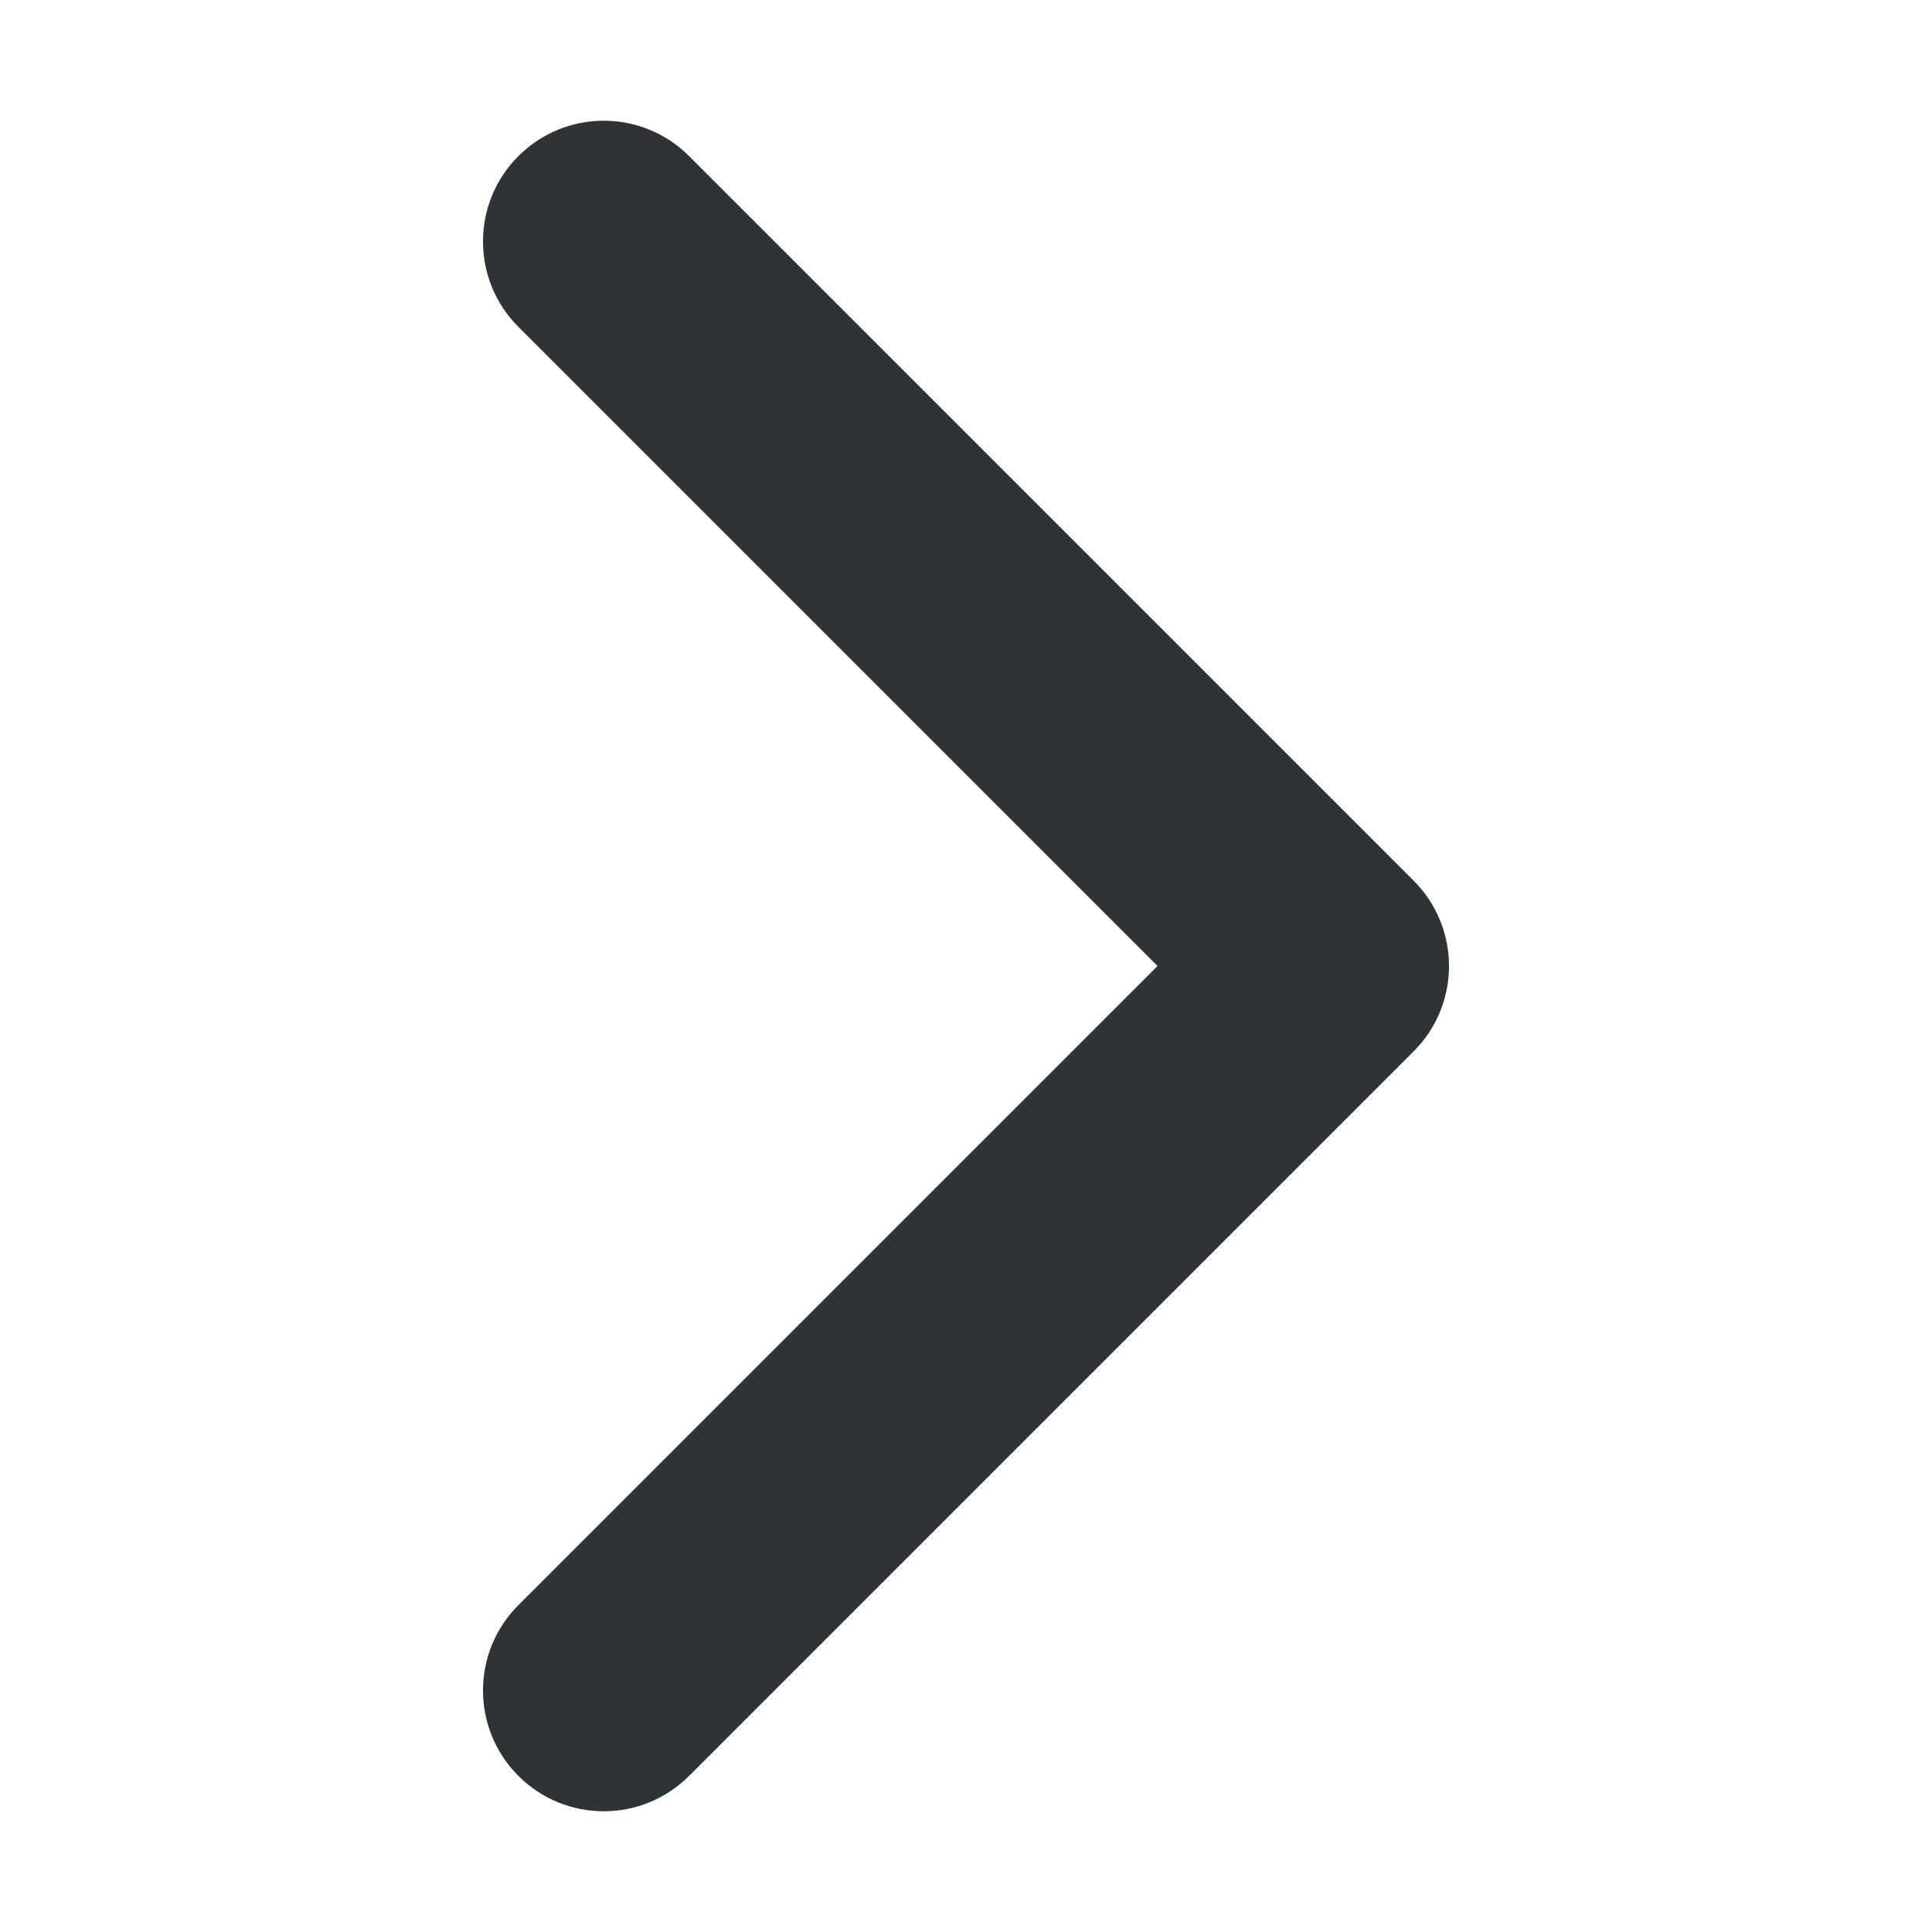
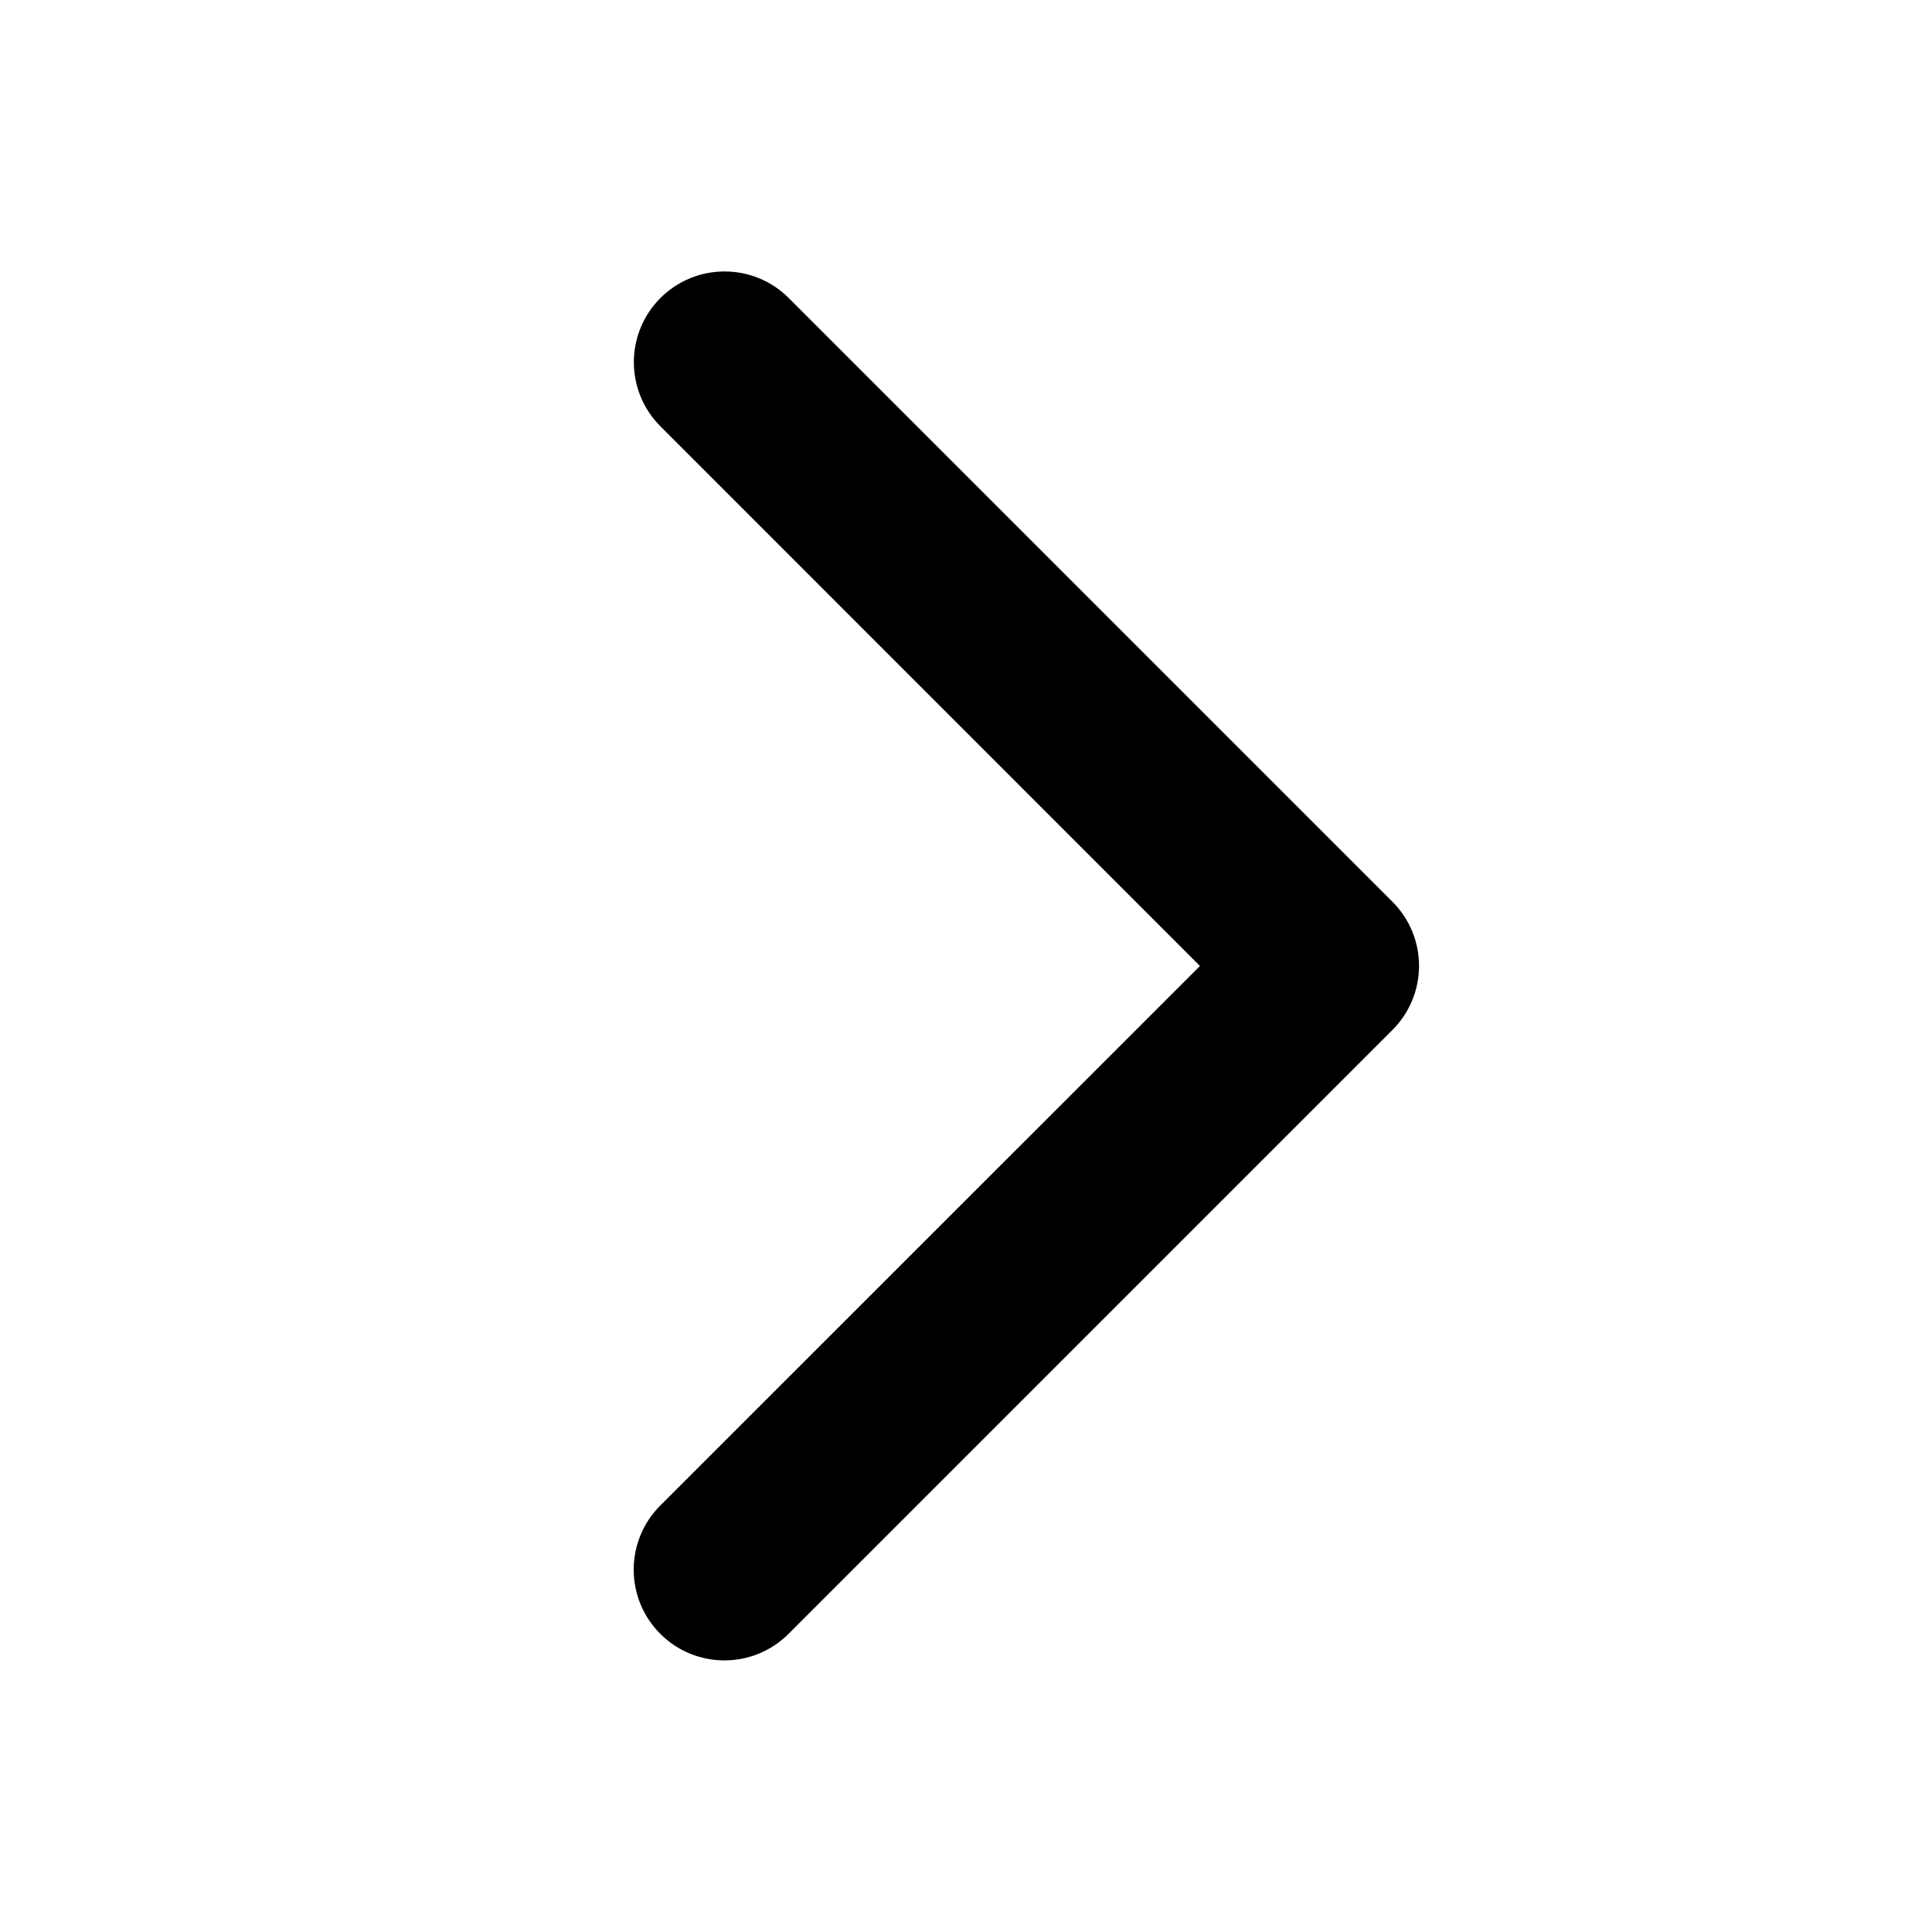
- <svg xmlns="http://www.w3.org/2000/svg" height="16px" viewBox="0 0 16 16" width="16px">
-   <path d="m 4 2 c 0 -0.266 0.105 -0.52 0.293 -0.707 c 0.391 -0.391 1.023 -0.391 1.414 0 l 6 6 c 0.188 0.188 0.293 0.441 0.293 0.707 s -0.105 0.52 -0.293 0.707 l -6 6 c -0.391 0.391 -1.023 0.391 -1.414 0 c -0.188 -0.188 -0.293 -0.441 -0.293 -0.707 s 0.105 -0.52 0.293 -0.707 l 5.293 -5.293 l -5.293 -5.293 c -0.188 -0.188 -0.293 -0.441 -0.293 -0.707 z m 0 0" fill="#2e3436" />
+ <svg xmlns="http://www.w3.org/2000/svg" fill="currentColor" viewBox="0 0 256 256">
+   <path d="M184.49,136.49l-80,80a12,12,0,0,1-17-17L159,128,87.51,56.49a12,12,0,1,1,17-17l80,80A12,12,0,0,1,184.49,136.49Z" />
</svg>
